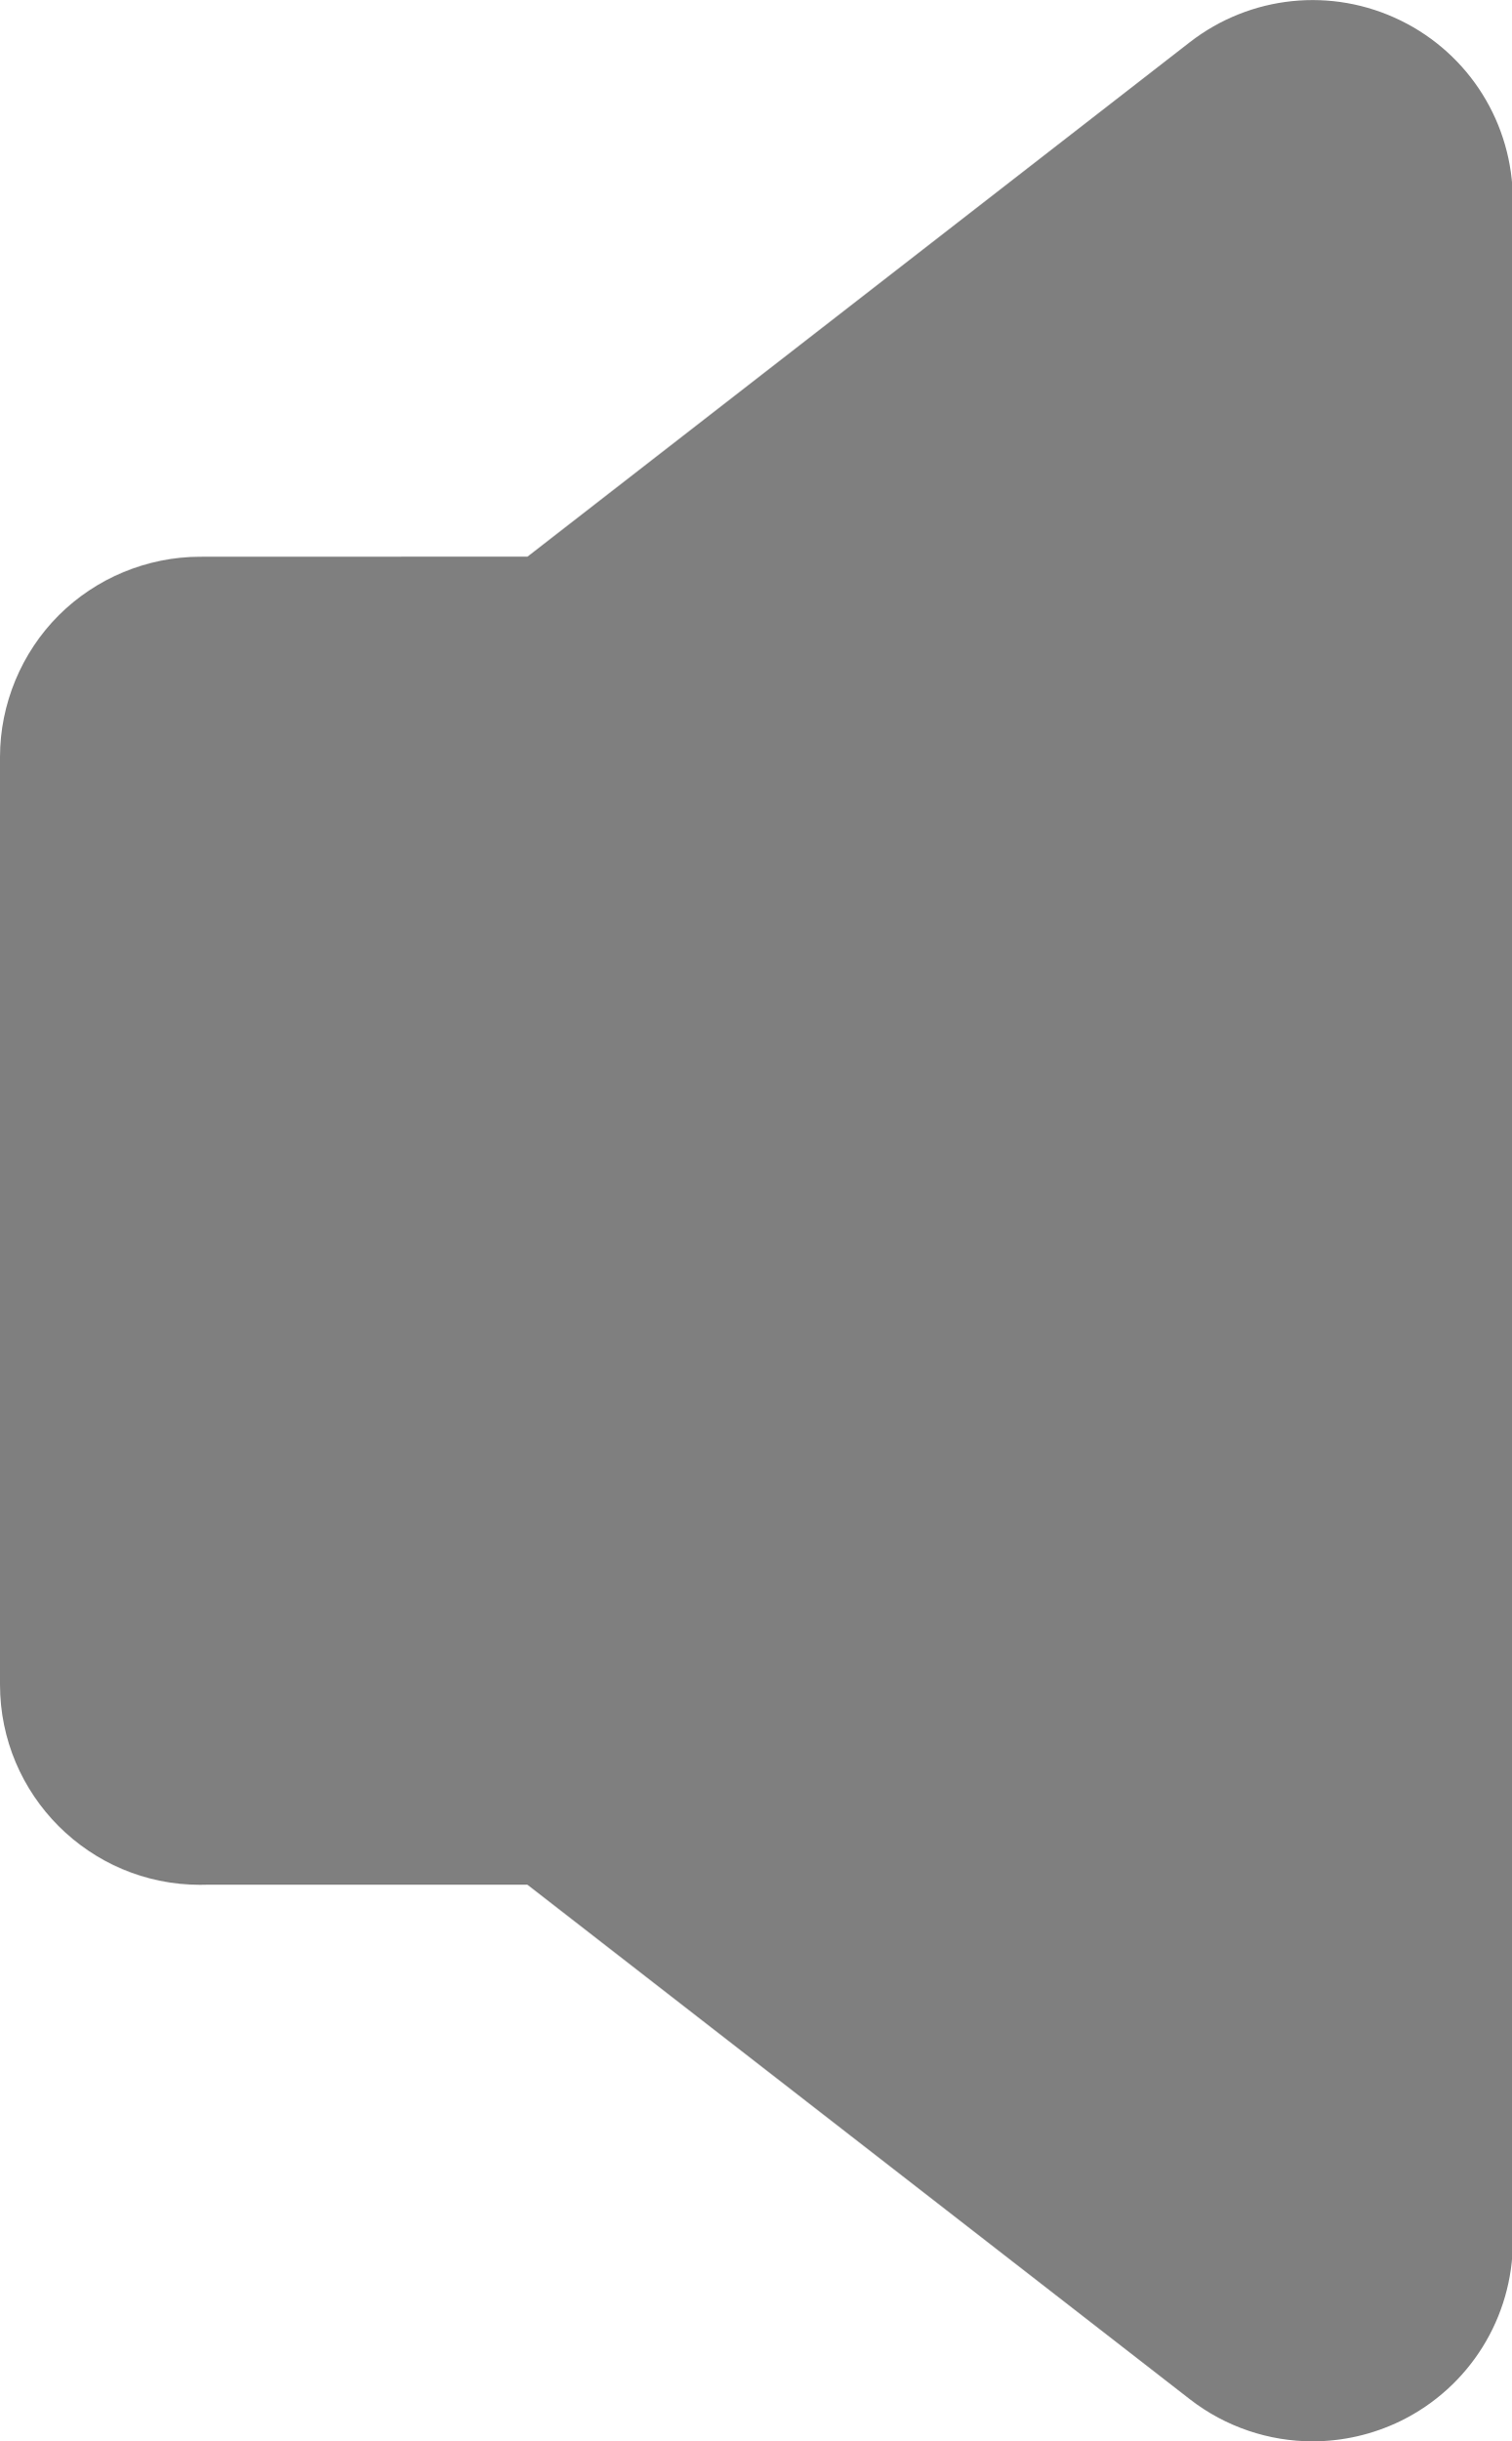
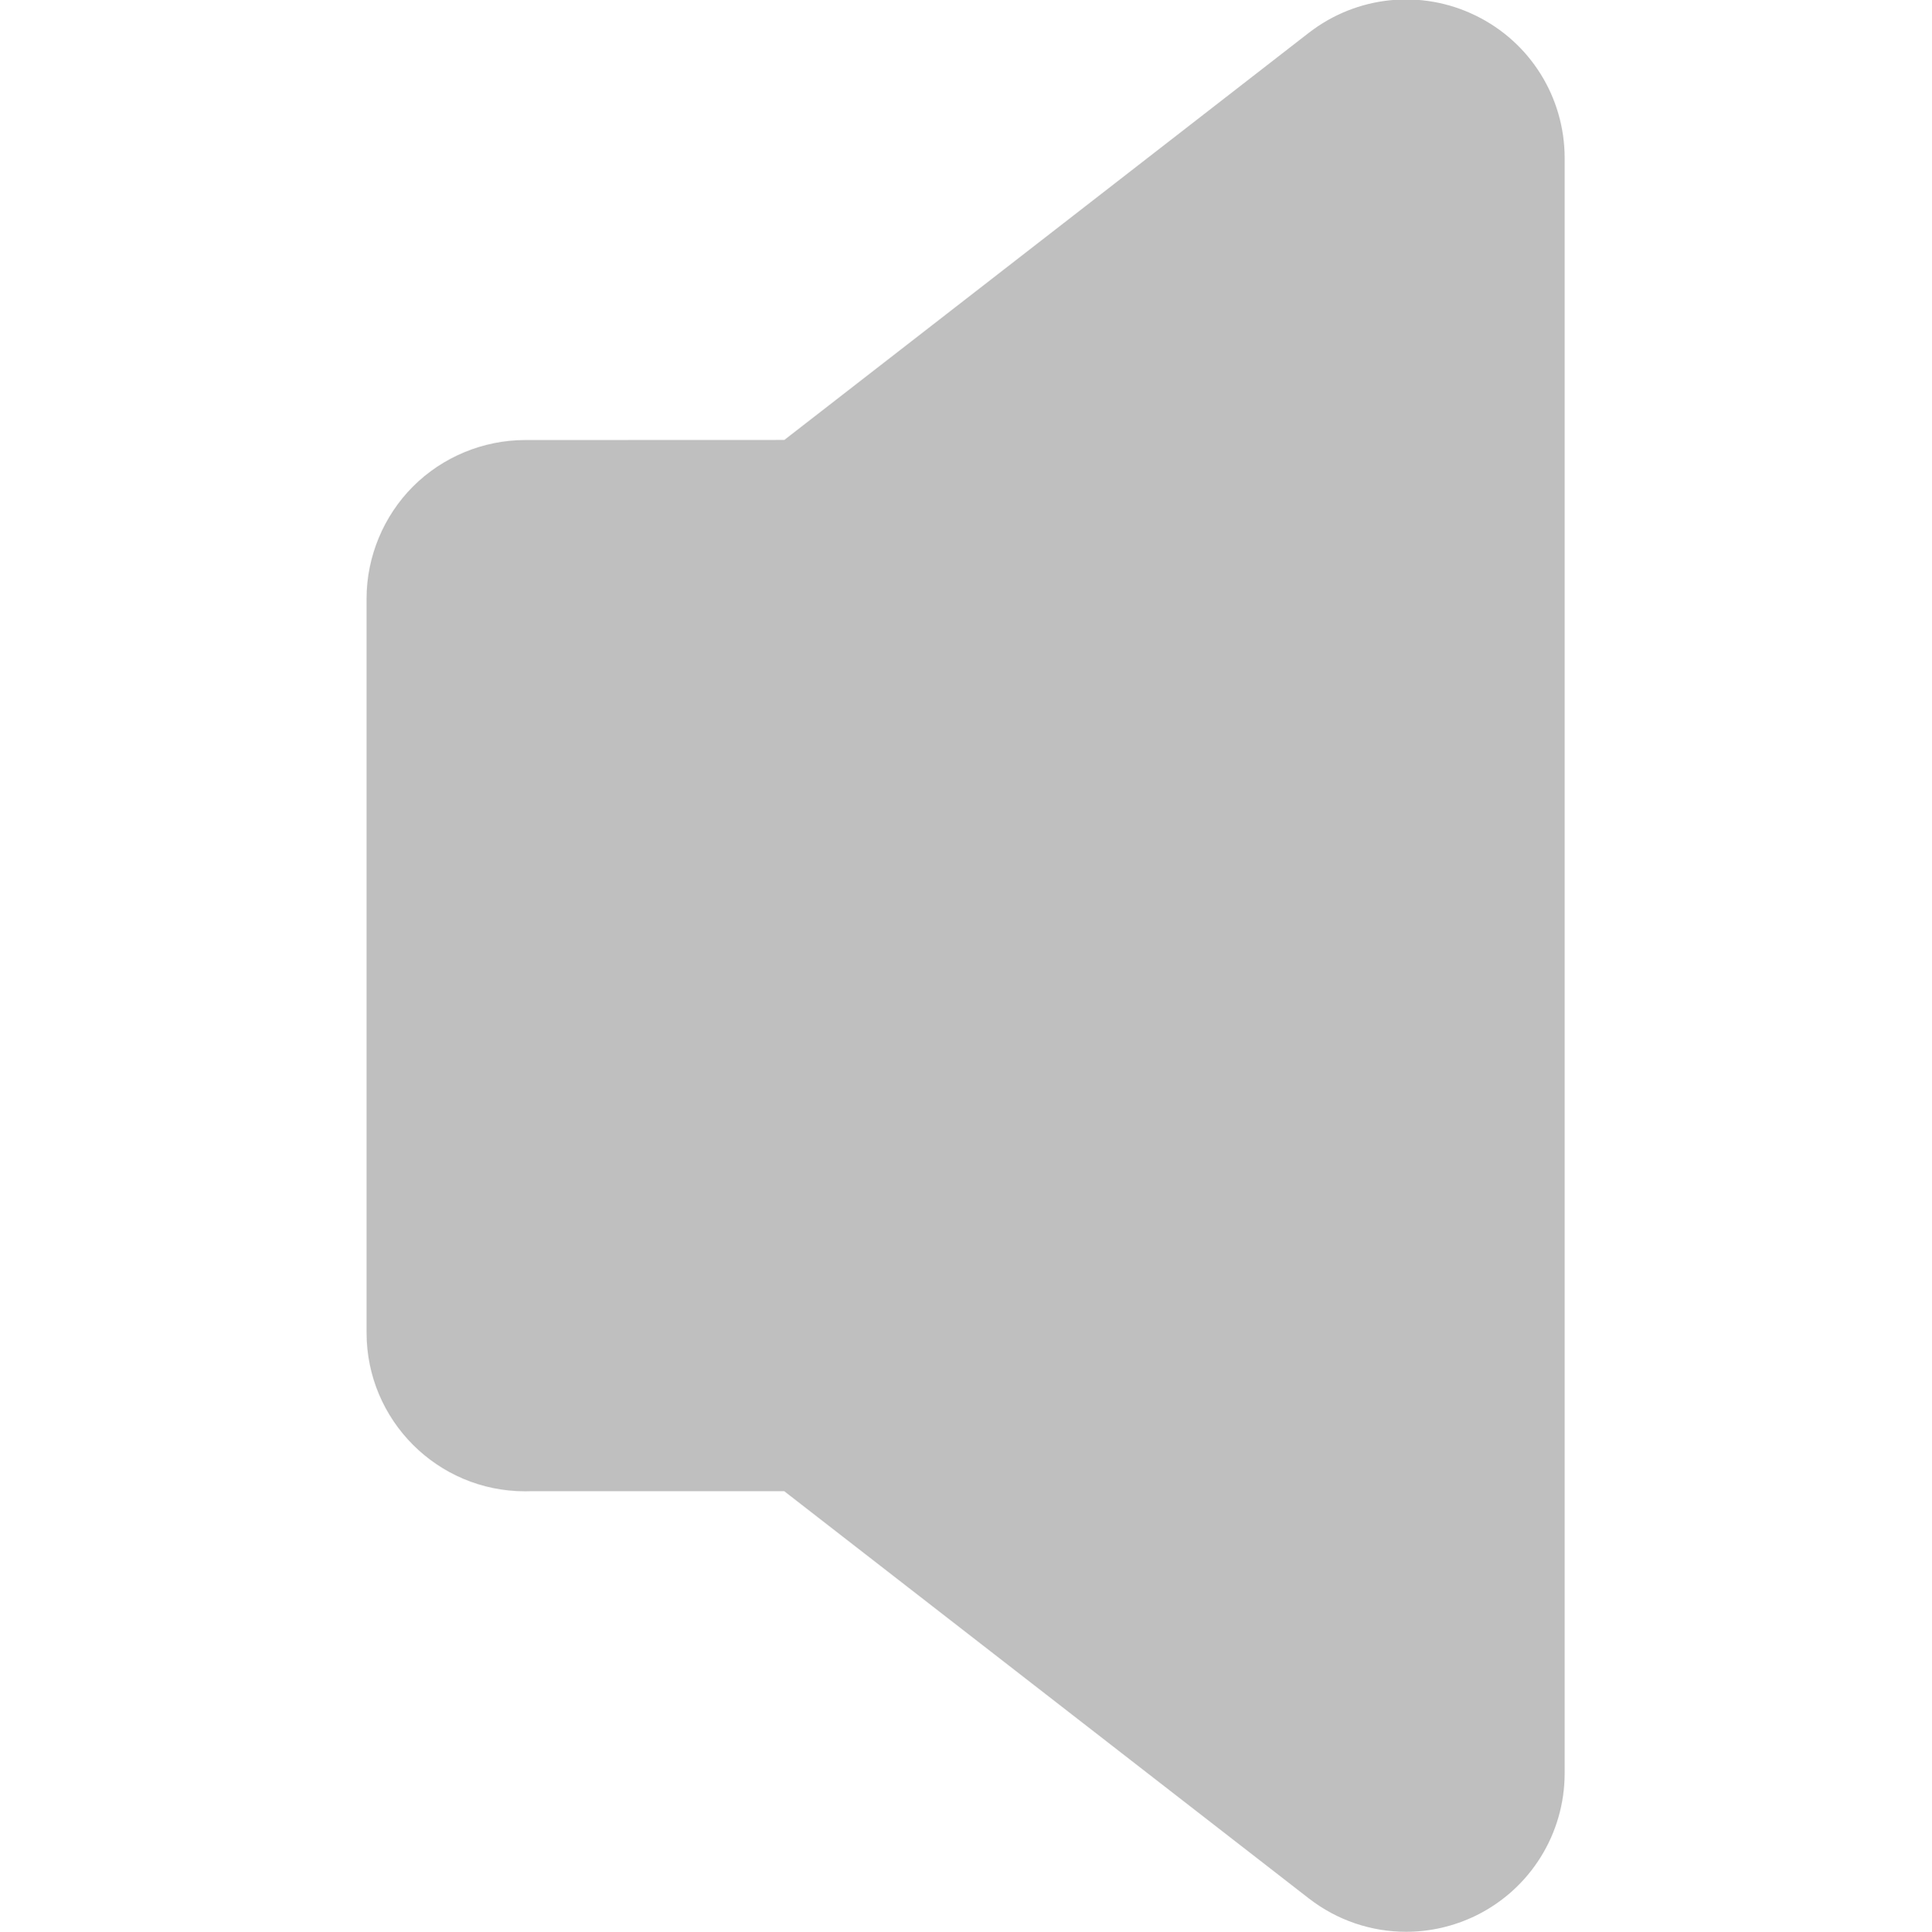
- <svg xmlns="http://www.w3.org/2000/svg" version="1.0" width="45.514" height="73.41" viewBox="0 0 85.769 71.725" id="Layer_1" xml:space="preserve">
+ <svg xmlns="http://www.w3.org/2000/svg" version="1.0" width="73.41" height="73.41" viewBox="0 0 85.769 71.725" id="Layer_1" xml:space="preserve">
  <defs id="defs14" />
-   <path d="M 79.457,-32.142 C 75.554,-34.053 70.932,-33.576 67.497,-30.916 L 29.924,-1.751 L 11.353,-1.745 C 8.362,-1.745 5.44,-0.535 3.325,1.584 C 1.213,3.695 1.5777218e-30,6.618 1.5777218e-30,9.609 L 1.5777218e-30,62.197 C 1.5777218e-30,68.467 5.083,73.557 11.353,73.557 C 11.483,73.557 11.613,73.557 11.739,73.55 L 29.917,73.55 L 67.5,102.722 C 69.534,104.298 71.986,105.106 74.458,105.106 C 76.158,105.106 77.87,104.723 79.46,103.948 C 83.356,102.037 85.818,98.093 85.818,93.746 L 85.818,-21.944 C 85.814,-26.294 83.359,-30.232 79.457,-32.142 z" id="path3" style="fill:#7f7f7f;fill-opacity:1" />
+   <path d="M 65.545,-6.327 C 63.126,-7.512 60.26,-7.216 58.13,-5.567 L 34.833,12.516 L 23.319,12.52 C 21.465,12.52 19.652,13.271 18.341,14.584 C 17.032,15.893 16.279,17.705 16.279,19.56 L 16.279,52.166 C 16.279,56.054 19.431,59.21 23.319,59.21 C 23.399,59.21 23.48,59.21 23.558,59.206 L 34.829,59.206 L 58.132,77.293 C 59.393,78.271 60.913,78.772 62.446,78.772 C 63.5,78.772 64.562,78.534 65.547,78.054 C 67.963,76.869 69.49,74.423 69.49,71.728 L 69.49,-0.004 C 69.488,-2.701 67.965,-5.143 65.545,-6.327 z" id="path3" style="fill:#808080;fill-opacity:0.502" />
</svg>
